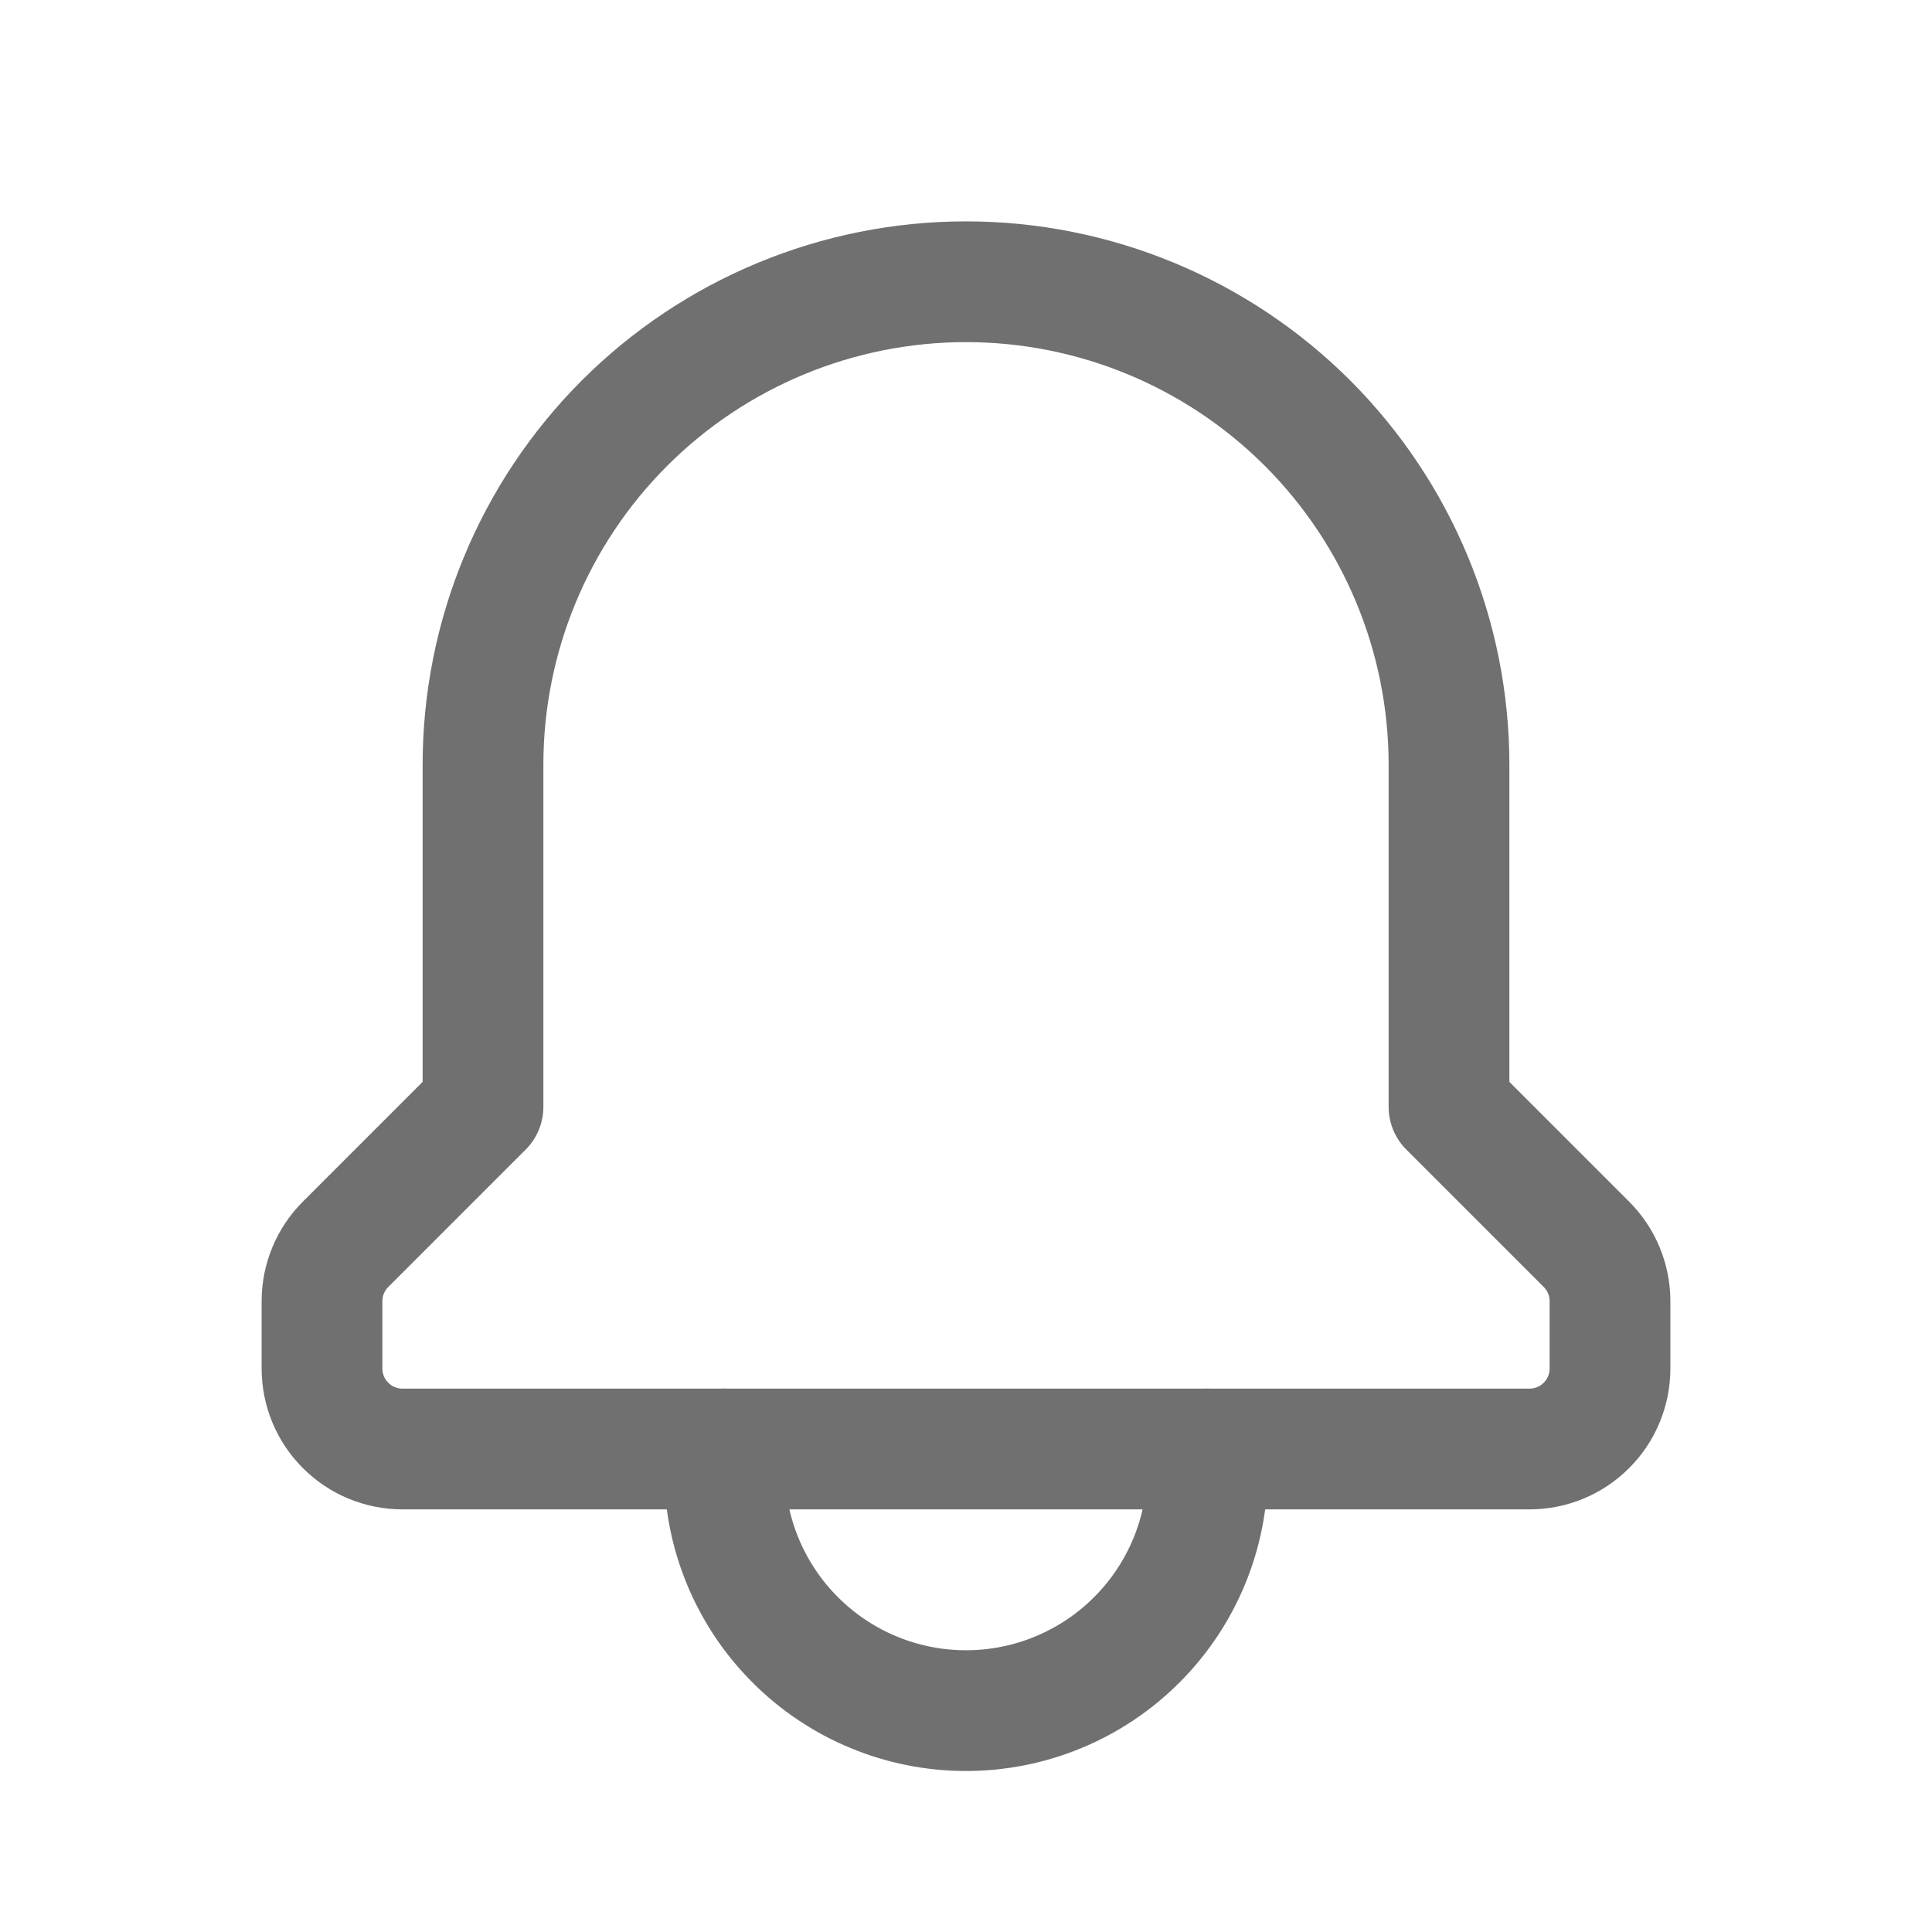
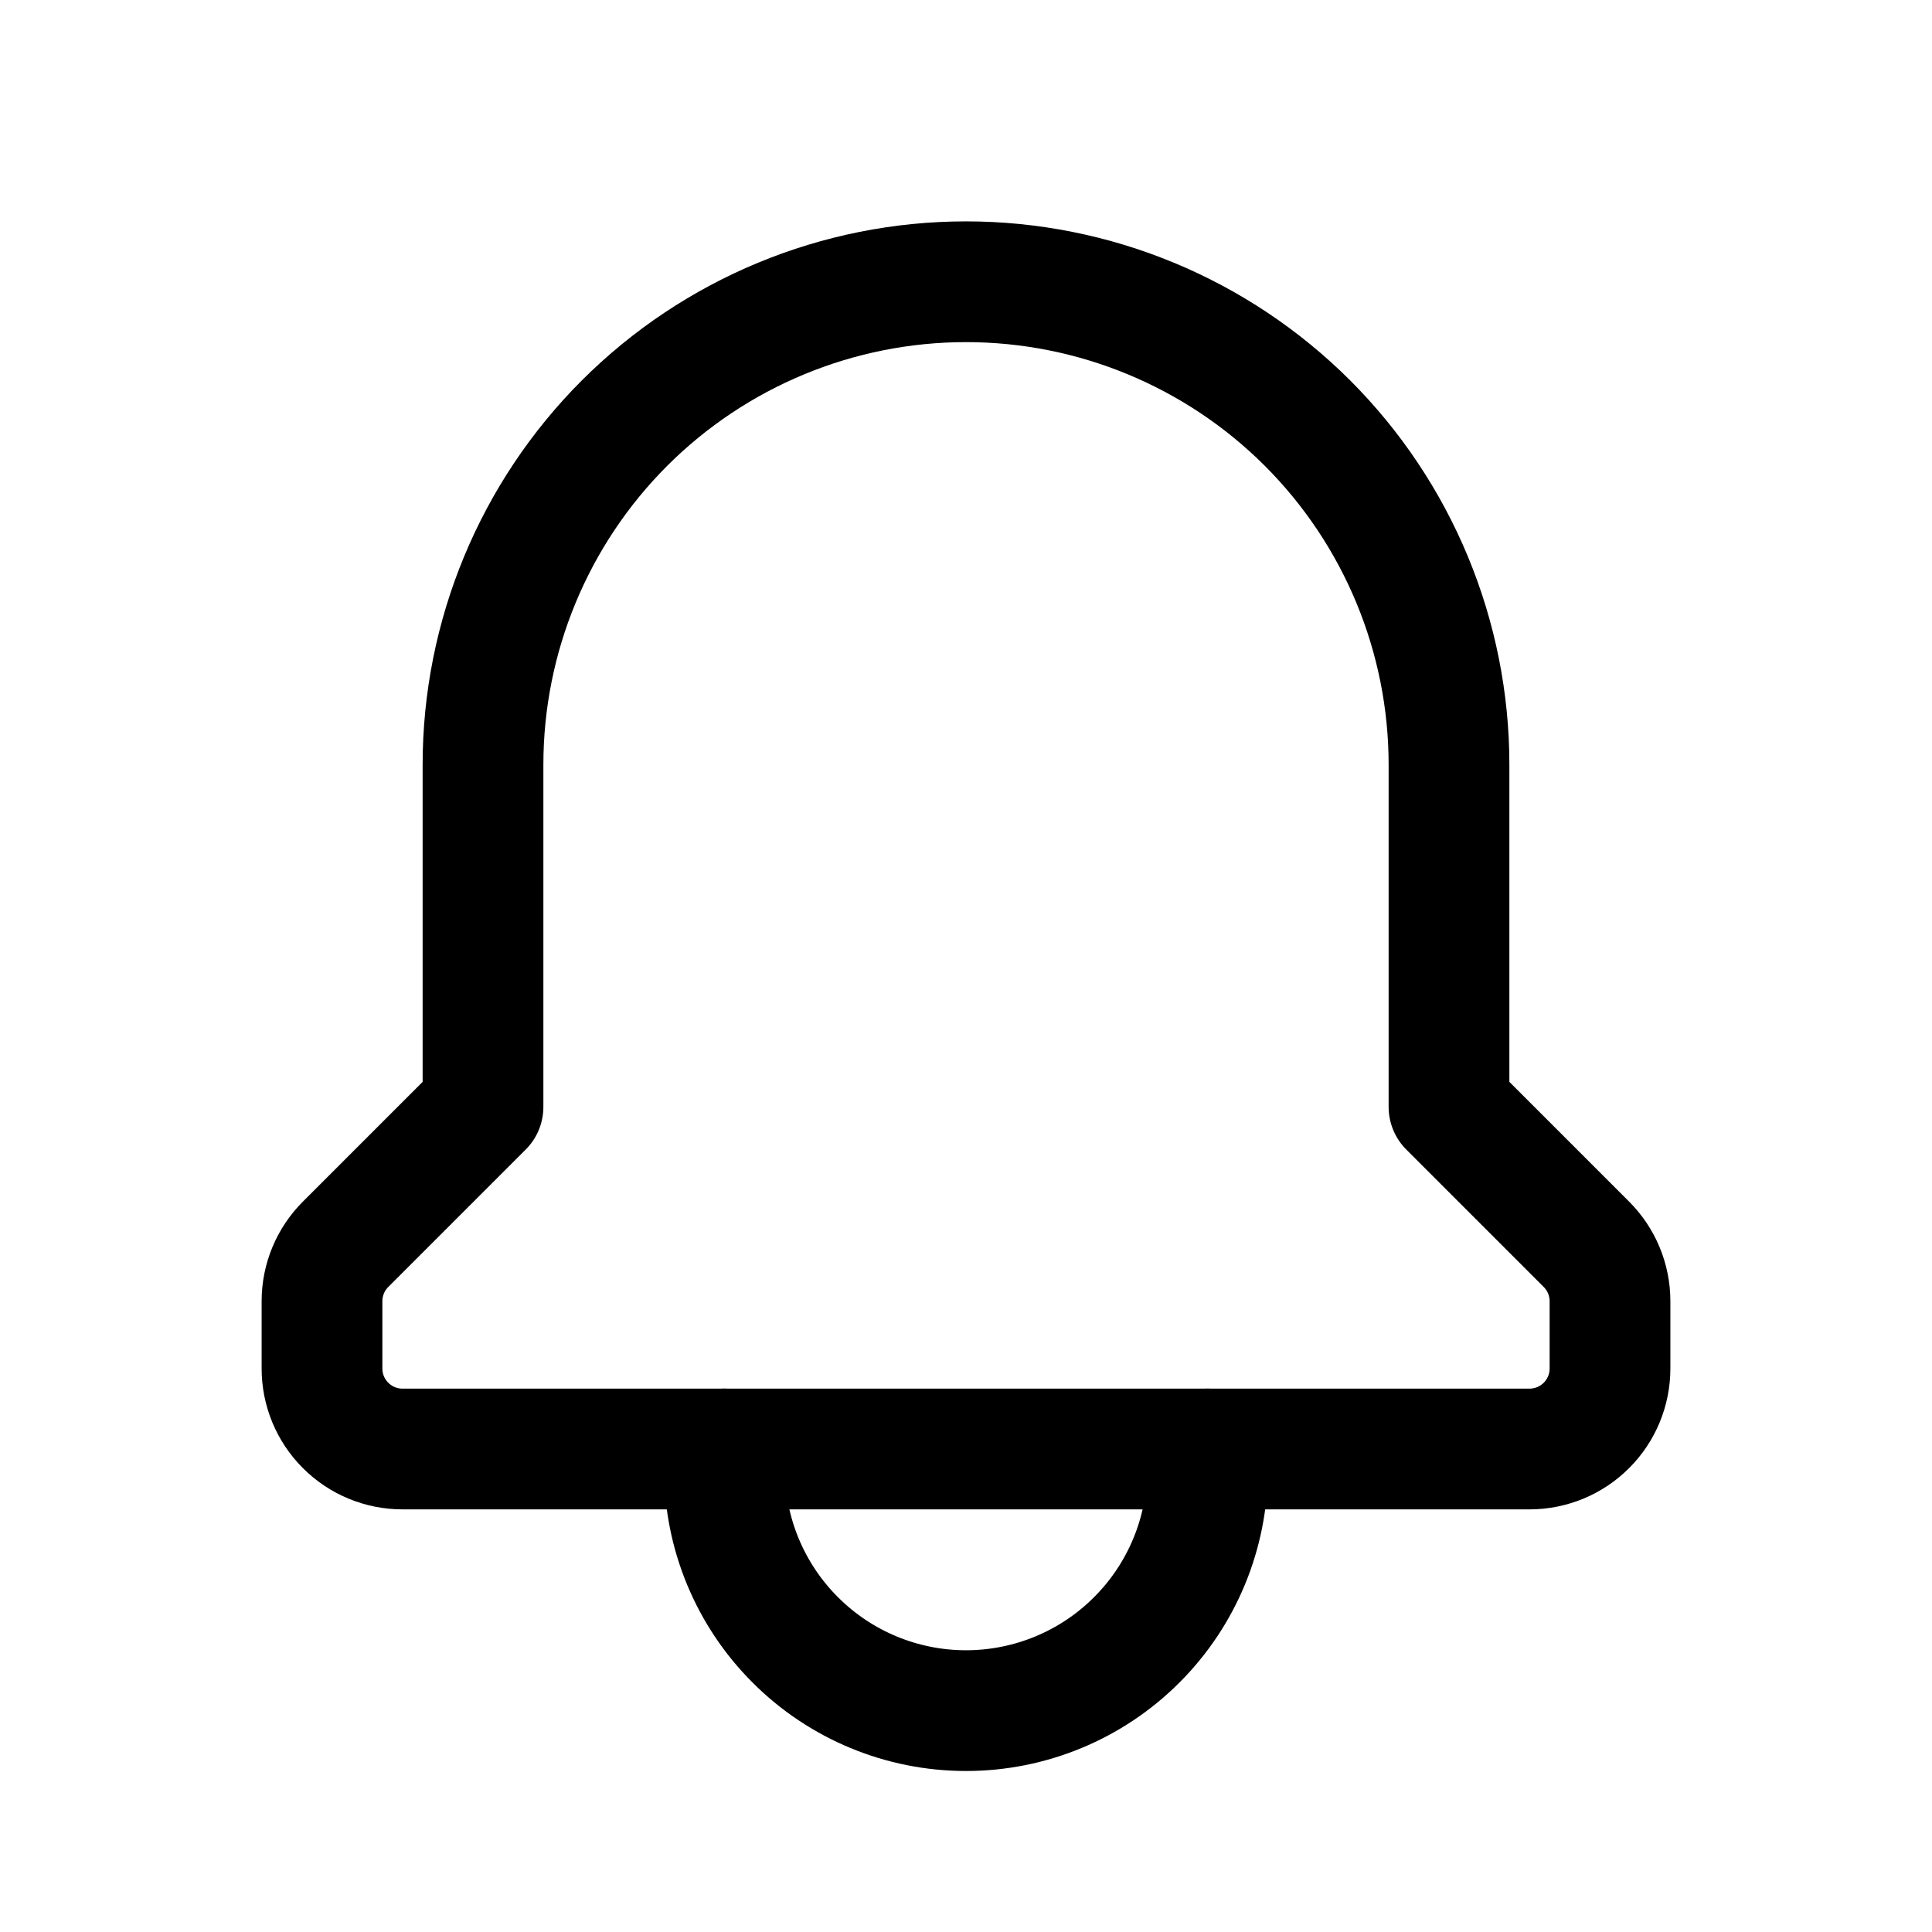
<svg xmlns="http://www.w3.org/2000/svg" width="24" height="24" viewBox="0 0 24 24" fill="none">
-   <path d="M18 13.75L19.707 15.457C19.895 15.645 20 15.899 20 16.164V17C20 17.265 19.895 17.52 19.707 17.707C19.52 17.895 19.265 18 19 18H5C4.735 18 4.48 17.895 4.293 17.707C4.105 17.52 4 17.265 4 17V16.164C4 15.899 4.105 15.645 4.293 15.457L6 13.75V9.5C6 7.909 6.632 6.383 7.757 5.257C8.883 4.132 10.409 3.5 12 3.5C13.591 3.5 15.117 4.132 16.243 5.257C17.368 6.383 18 7.909 18 9.5V13.75Z" stroke="#707070" stroke-width="1.5" stroke-linecap="round" stroke-linejoin="round" />
-   <path d="M9 18V18.25C9 19.046 9.316 19.809 9.879 20.371C10.441 20.934 11.204 21.25 12 21.25C12.796 21.25 13.559 20.934 14.121 20.371C14.684 19.809 15 19.046 15 18.25V18" stroke="#707070" stroke-width="1.5" stroke-linecap="round" stroke-linejoin="round" />
+   <path d="M18 13.75L19.707 15.457C19.895 15.645 20 15.899 20 16.164V17C20 17.265 19.895 17.52 19.707 17.707C19.52 17.895 19.265 18 19 18H5C4.735 18 4.48 17.895 4.293 17.707C4.105 17.52 4 17.265 4 17V16.164C4 15.899 4.105 15.645 4.293 15.457L6 13.75V9.5C6 7.909 6.632 6.383 7.757 5.257C8.883 4.132 10.409 3.5 12 3.5C13.591 3.5 15.117 4.132 16.243 5.257C17.368 6.383 18 7.909 18 9.5V13.75Z" stroke="black" stroke-width="1.5" stroke-linecap="round" stroke-linejoin="round" />
+   <path d="M9 18V18.25C9 19.046 9.316 19.809 9.879 20.371C10.441 20.934 11.204 21.25 12 21.25C12.796 21.25 13.559 20.934 14.121 20.371C14.684 19.809 15 19.046 15 18.25V18" stroke="black" stroke-width="1.5" stroke-linecap="round" stroke-linejoin="round" />
</svg>
